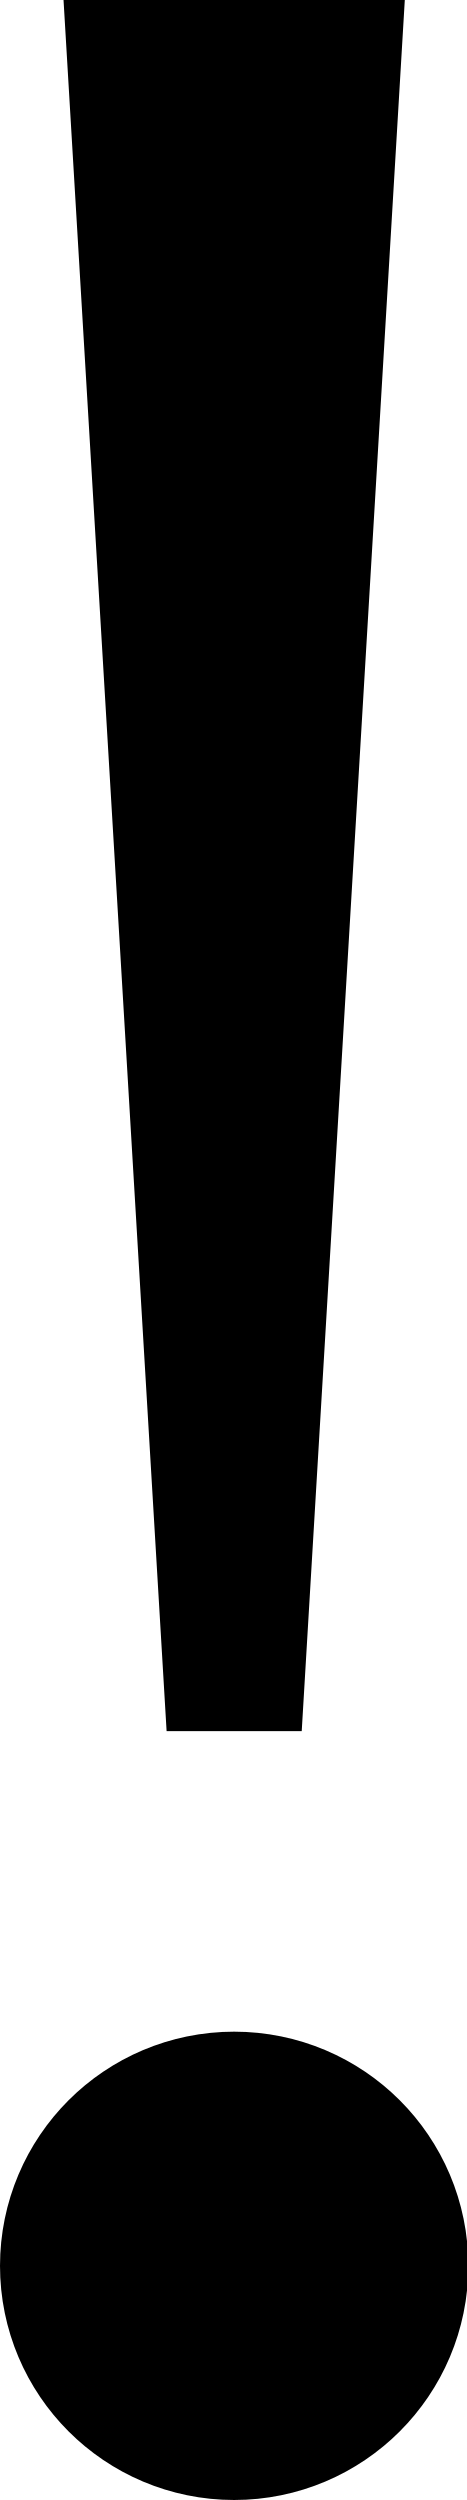
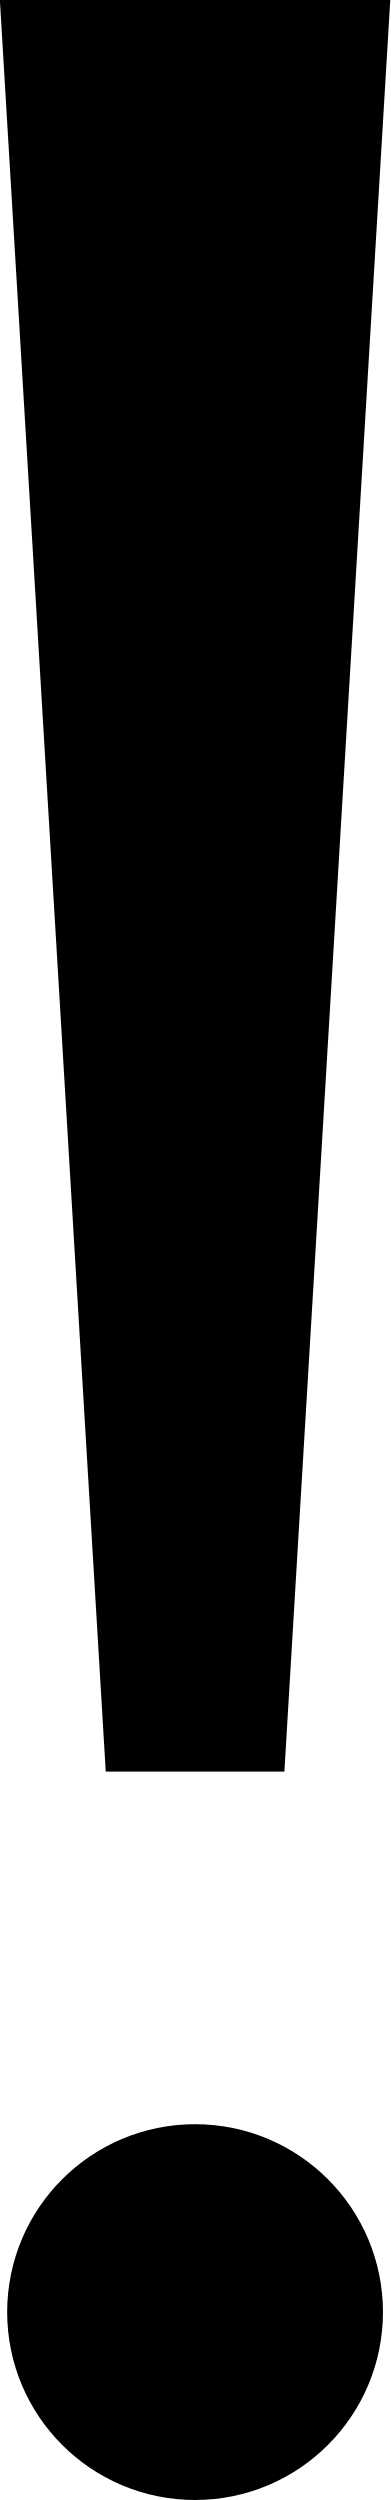
- <svg xmlns="http://www.w3.org/2000/svg" id="uuid-2b997976-f583-4f90-9a28-4e3393443556" width="3.45" height="18.47" viewBox="0 0 3.45 18.47">
-   <circle cx="1.73" cy="16.74" r=".73" stroke="#000" stroke-miterlimit="10" stroke-width="2" />
-   <polygon points="1.73 .5 1 .5 1.73 12.76 2.46 .5 1.73 .5" stroke="#000" stroke-miterlimit="10" />
+ <svg xmlns="http://www.w3.org/2000/svg" id="uuid-2528b6b0-343c-42ed-a226-4a752f8beba5" width="2.18" height="13.97" viewBox="0 0 2.18 13.97">
+   <circle cx="1.09" cy="12.92" r=".55" stroke="#000" stroke-miterlimit="10" />
+   <polygon points="1.09 .5 .53 .5 1.09 9.87 1.65 .5 1.09 .5" stroke="#000" stroke-miterlimit="10" />
</svg>
